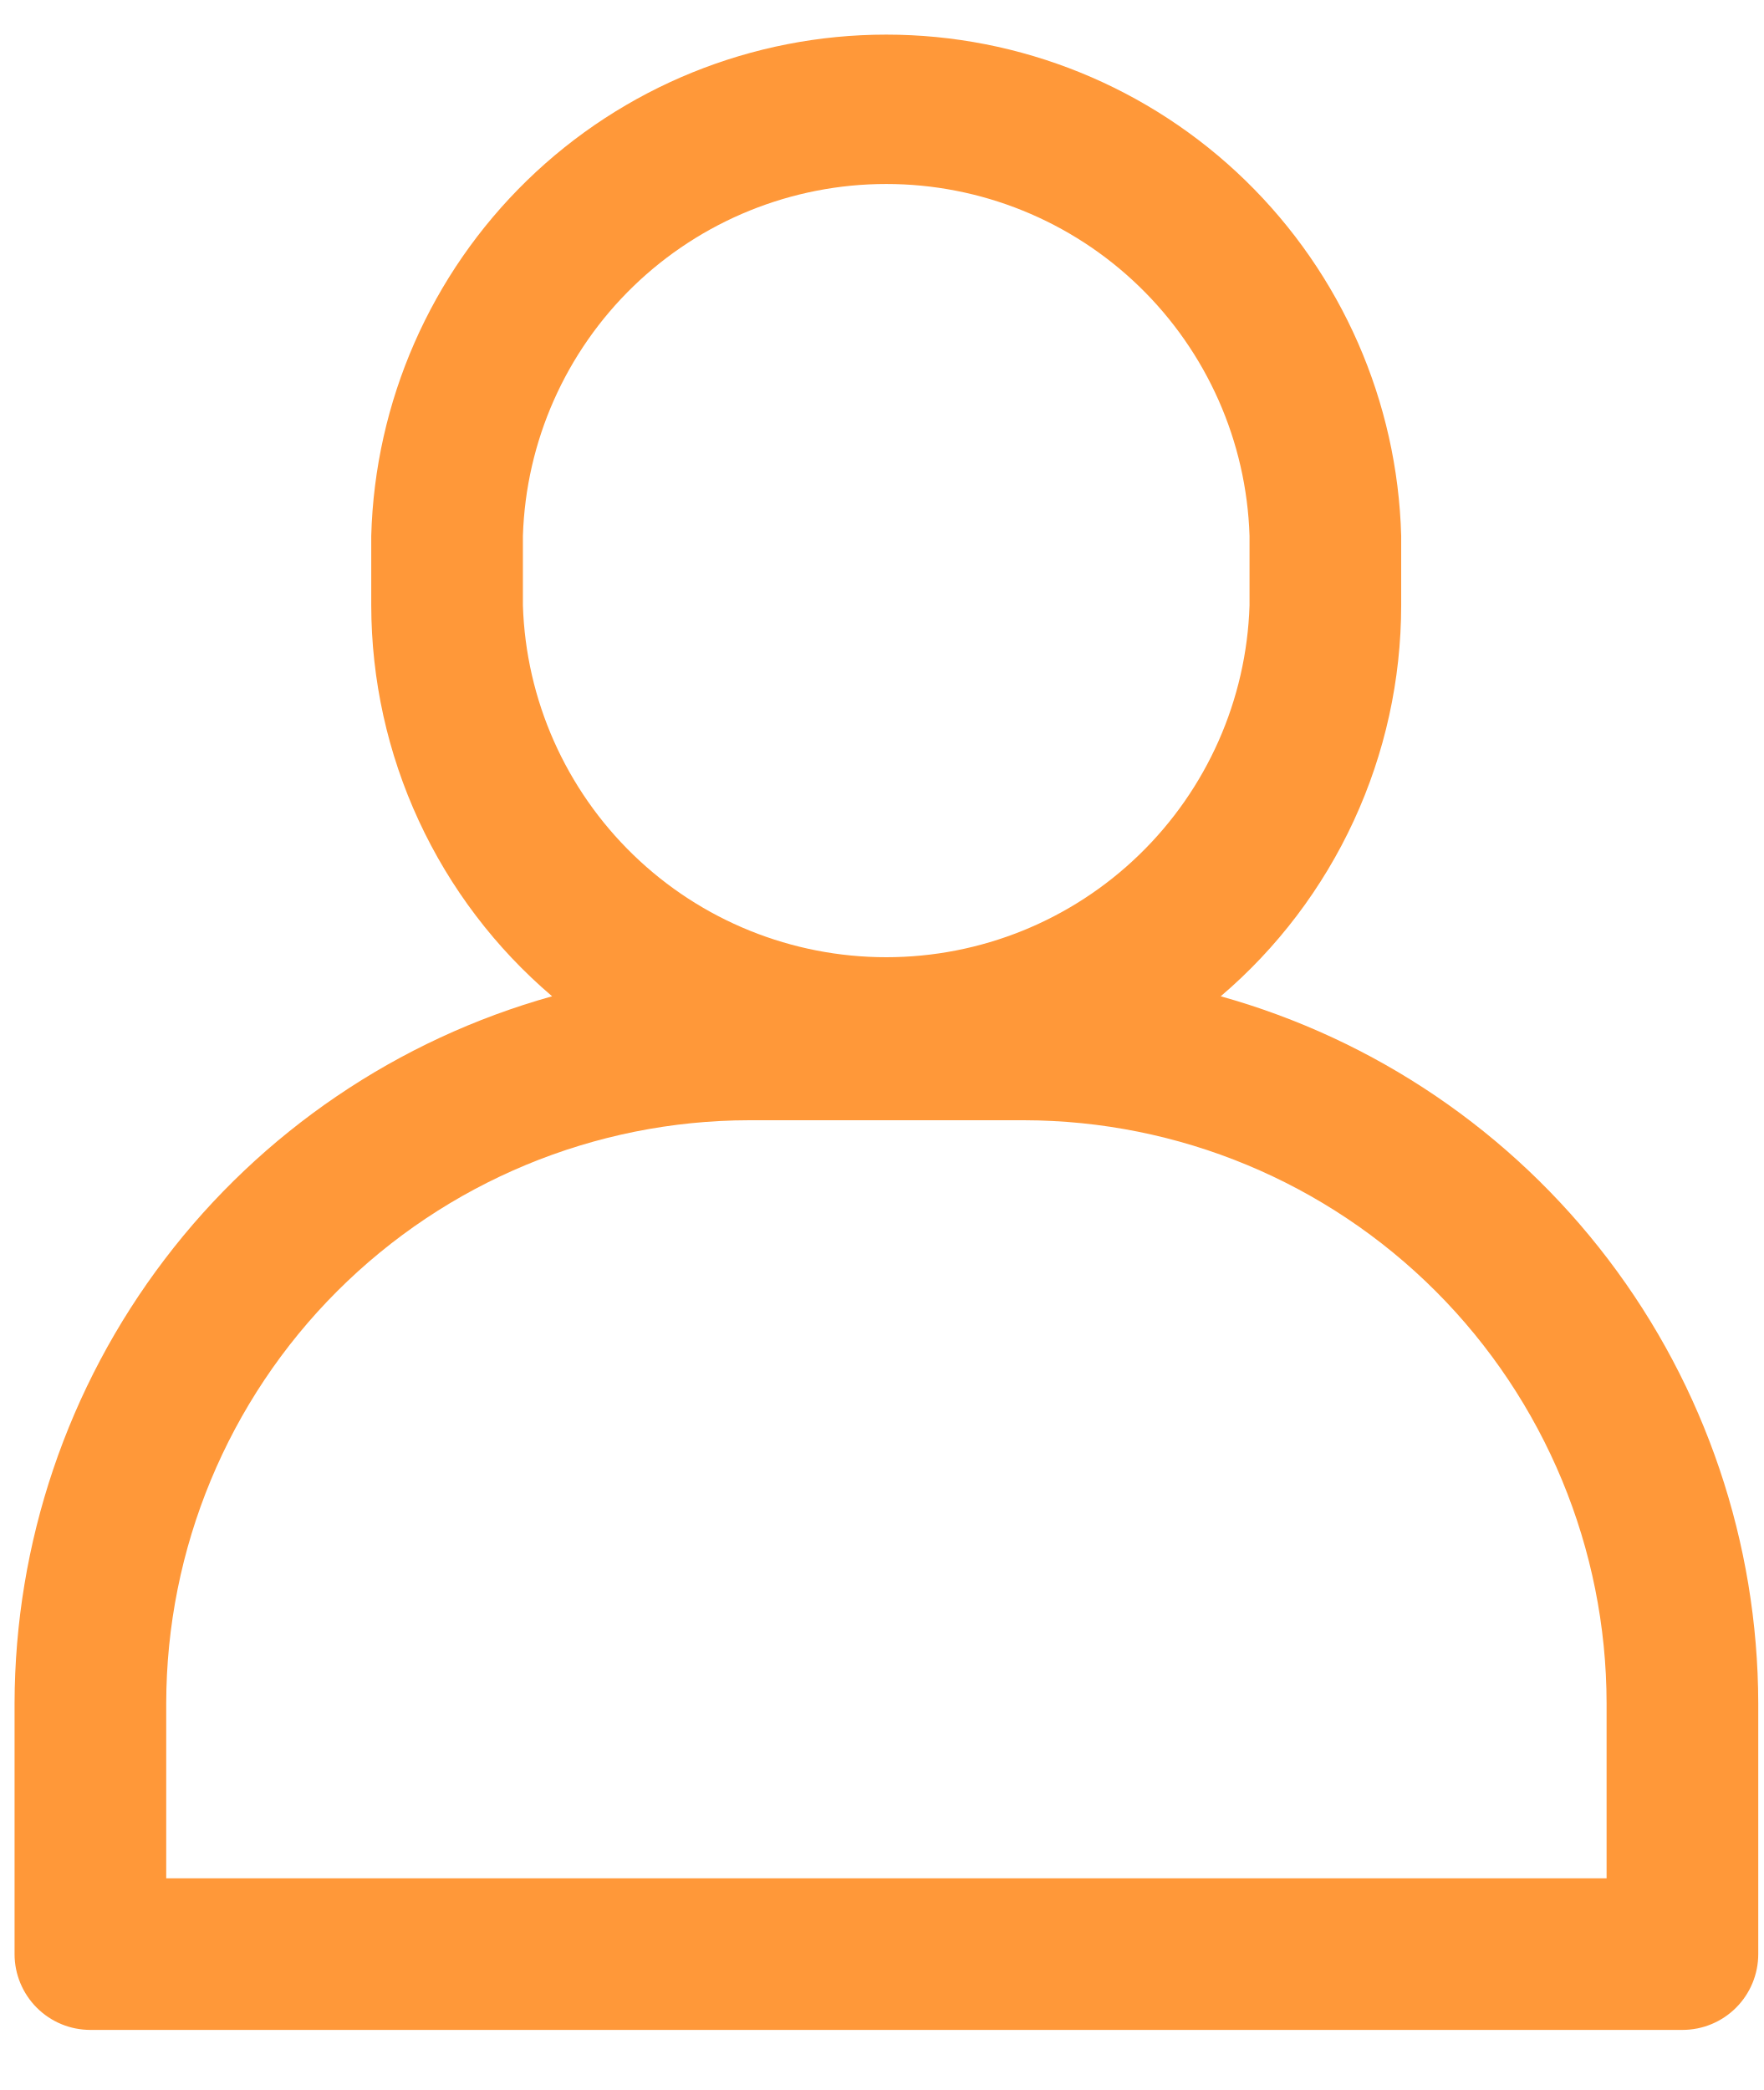
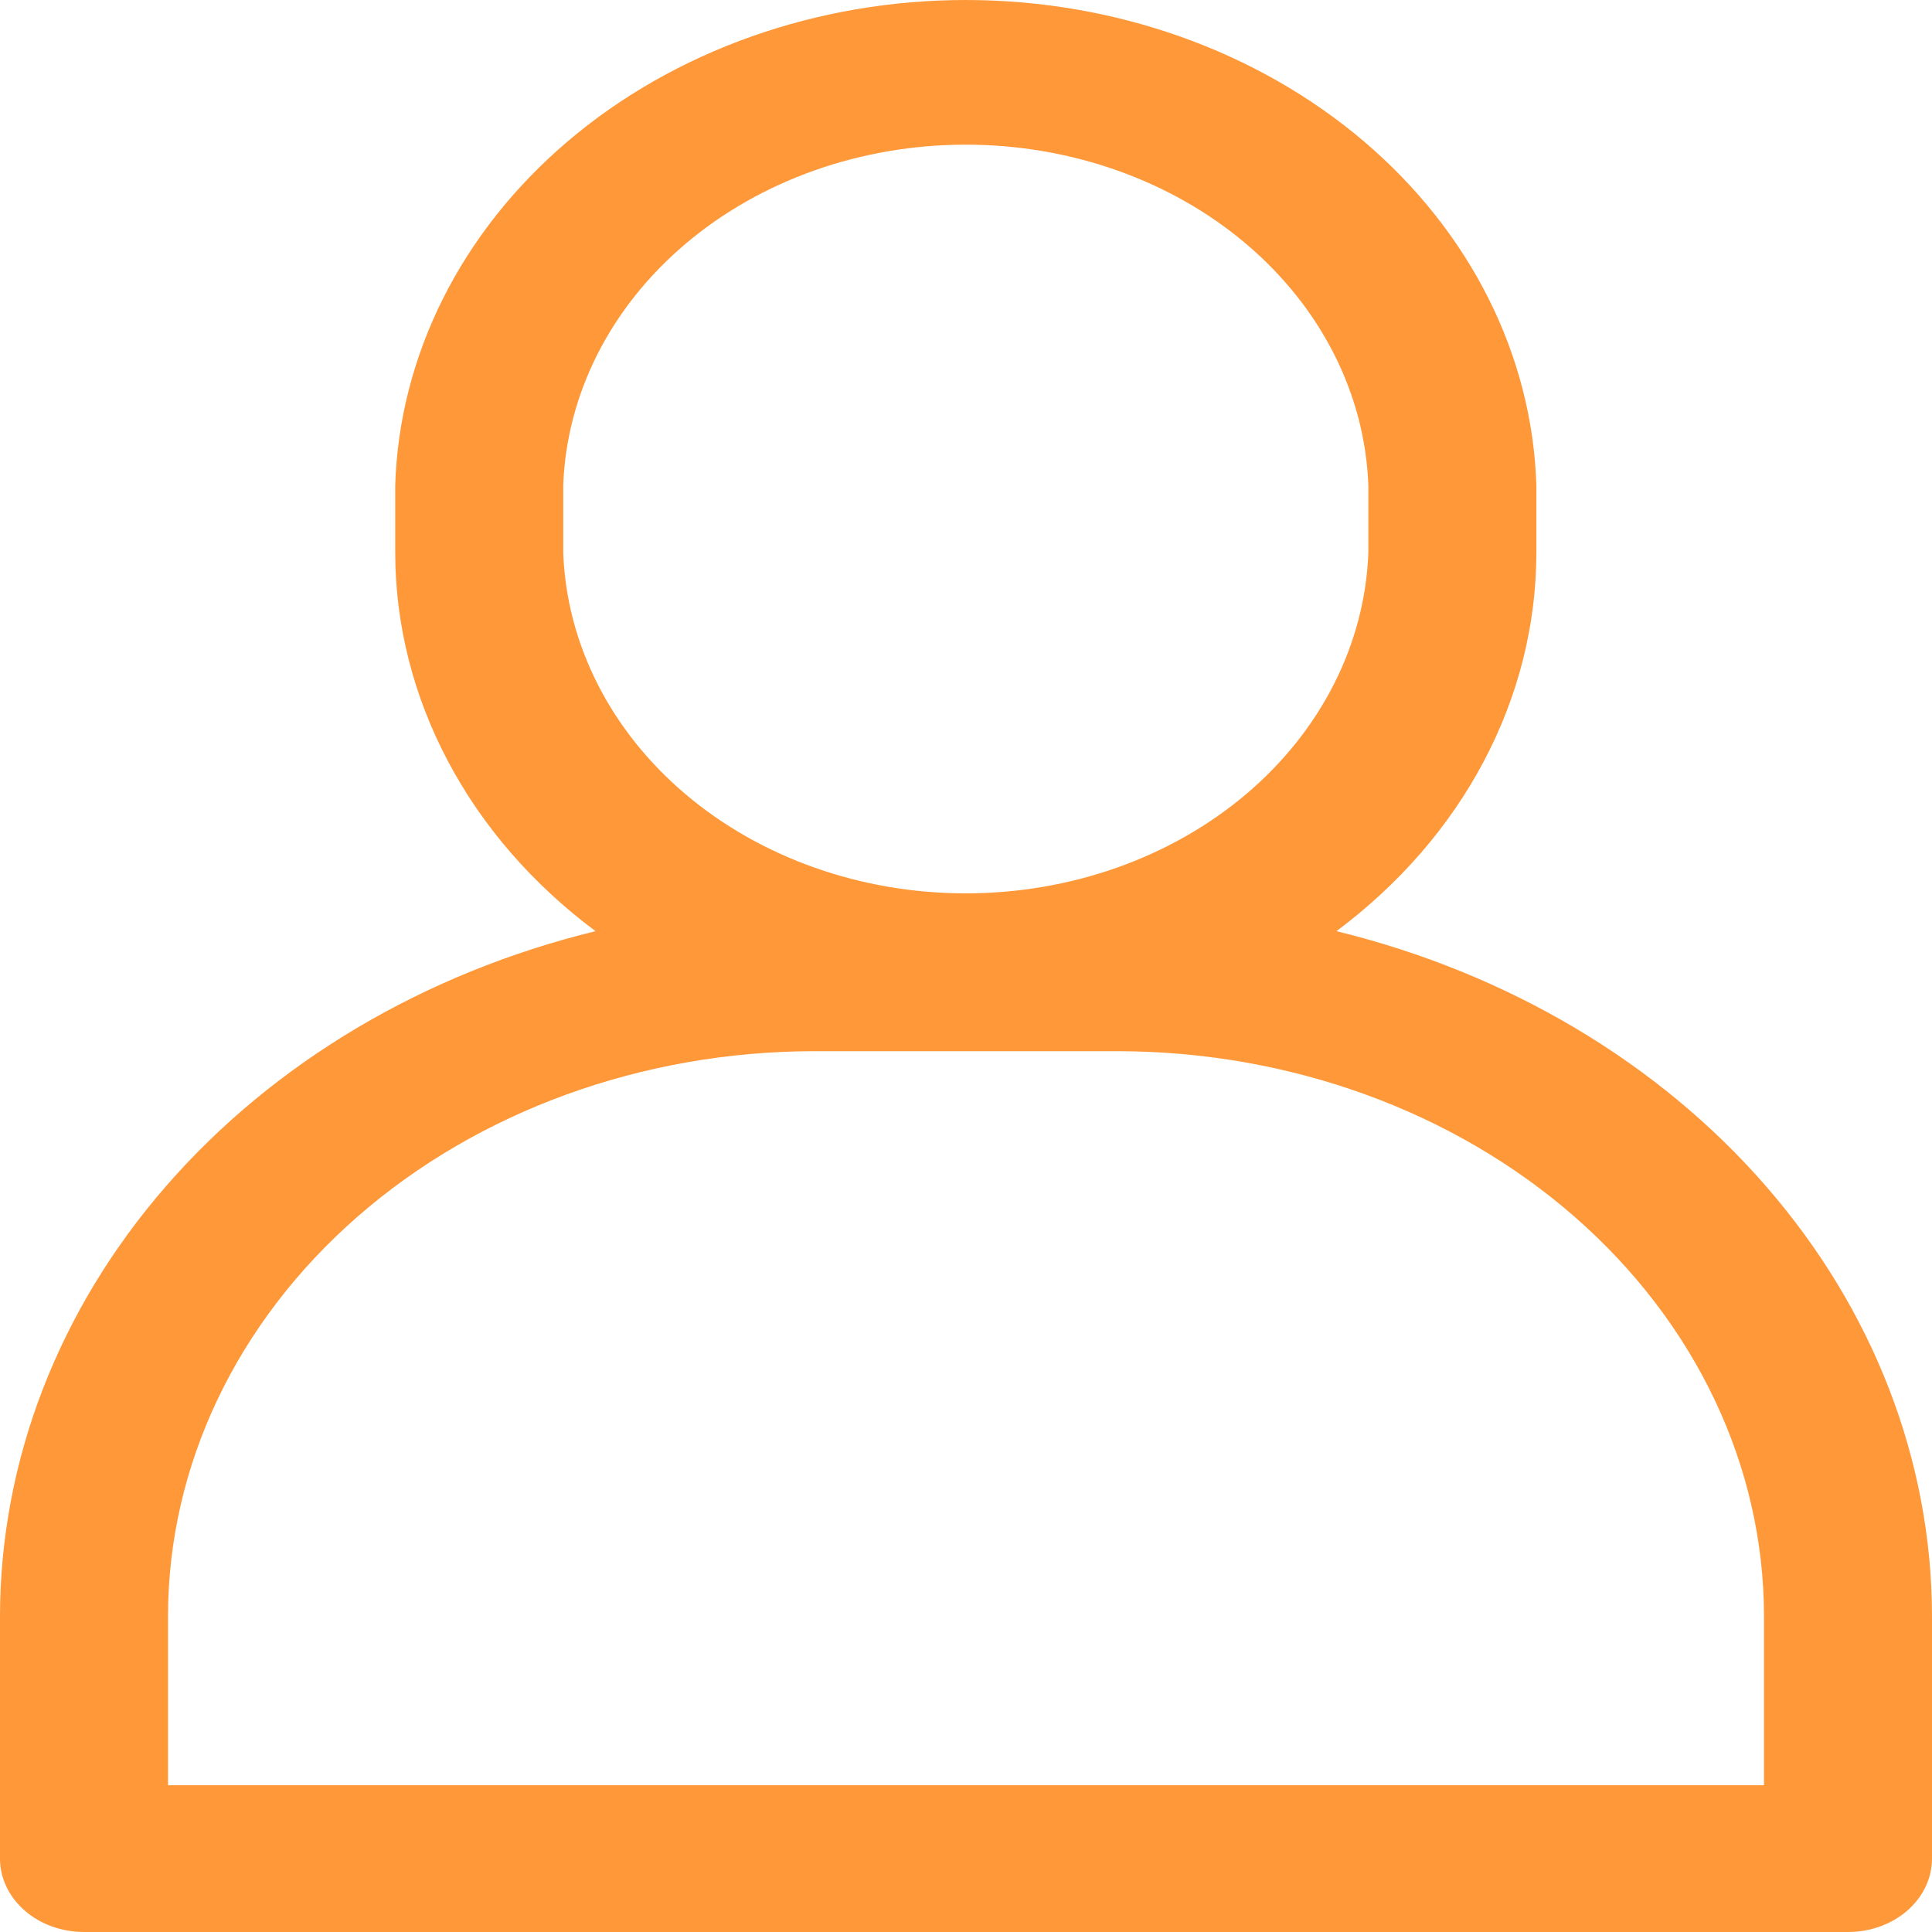
- <svg xmlns="http://www.w3.org/2000/svg" width="27" height="32" viewBox="0 0 27 32" fill="none">
-   <path d="M18.69 15.254C19.556 14.516 20.251 13.598 20.728 12.565C21.205 11.532 21.452 10.408 21.453 9.271V8.203C21.397 6.149 20.542 4.198 19.069 2.764C17.597 1.331 15.623 0.53 13.569 0.53C11.514 0.53 9.54 1.331 8.068 2.764C6.595 4.198 5.74 6.149 5.684 8.203V9.271C5.686 10.409 5.934 11.533 6.412 12.566C6.89 13.599 7.586 14.516 8.453 15.254C6.089 15.915 4.005 17.329 2.52 19.283C1.034 21.237 0.228 23.623 0.223 26.078V29.92C0.223 30.227 0.346 30.523 0.563 30.74C0.781 30.958 1.076 31.08 1.384 31.08H25.759C26.067 31.08 26.362 30.958 26.58 30.74C26.797 30.523 26.92 30.227 26.92 29.92V26.078C26.915 23.623 26.109 21.237 24.623 19.283C23.138 17.329 21.054 15.915 18.69 15.254ZM8.006 8.203C8.052 6.758 8.659 5.389 9.697 4.384C10.735 3.379 12.124 2.817 13.569 2.817C15.014 2.817 16.402 3.379 17.44 4.384C18.478 5.389 19.085 6.758 19.131 8.203V9.271C19.085 10.715 18.478 12.084 17.44 13.089C16.402 14.095 15.014 14.656 13.569 14.656C12.124 14.656 10.735 14.095 9.697 13.089C8.659 12.084 8.052 10.715 8.006 9.271V8.203ZM24.598 28.759H2.545V26.078C2.548 23.711 3.489 21.443 5.162 19.77C6.836 18.096 9.104 17.155 11.47 17.152H15.678C18.044 17.156 20.311 18.098 21.983 19.771C23.655 21.445 24.595 23.712 24.598 26.078V28.759Z" fill="#FF9839" />
+ <svg xmlns="http://www.w3.org/2000/svg" width="32" height="32" viewBox="0 0 32 32" fill="none">
+   <path d="M22.136 15.423C23.173 14.649 24.007 13.689 24.578 12.607C25.15 11.525 25.446 10.347 25.447 9.156V8.037C25.38 5.886 24.355 3.842 22.59 2.341C20.825 0.84 18.459 0 15.996 0C13.534 0 11.168 0.84 9.403 2.341C7.638 3.842 6.613 5.886 6.546 8.037V9.156C6.548 10.348 6.846 11.525 7.419 12.607C7.991 13.689 8.826 14.65 9.864 15.423C7.031 16.115 4.533 17.597 2.753 19.643C0.972 21.69 0.005 24.189 0 26.76V30.784C0 31.107 0.147 31.416 0.408 31.644C0.668 31.872 1.022 32 1.391 32H30.609C30.978 32 31.332 31.872 31.593 31.644C31.853 31.416 32 31.107 32 30.784V26.76C31.995 24.189 31.028 21.69 29.247 19.643C27.467 17.597 24.969 16.115 22.136 15.423ZM9.329 8.037C9.385 6.524 10.112 5.09 11.356 4.037C12.6 2.984 14.264 2.396 15.996 2.396C17.729 2.396 19.393 2.984 20.637 4.037C21.881 5.09 22.608 6.524 22.664 8.037V9.156C22.608 10.668 21.881 12.103 20.637 13.156C19.393 14.208 17.729 14.797 15.996 14.797C14.264 14.797 12.6 14.208 11.356 13.156C10.112 12.103 9.385 10.668 9.329 9.156V8.037ZM29.217 29.569H2.783V26.76C2.786 24.281 3.915 21.905 5.92 20.153C7.926 18.4 10.645 17.414 13.482 17.411H18.525C21.36 17.416 24.078 18.402 26.082 20.155C28.086 21.907 29.214 24.282 29.217 26.76V29.569Z" fill="#FF9839" />
</svg>
